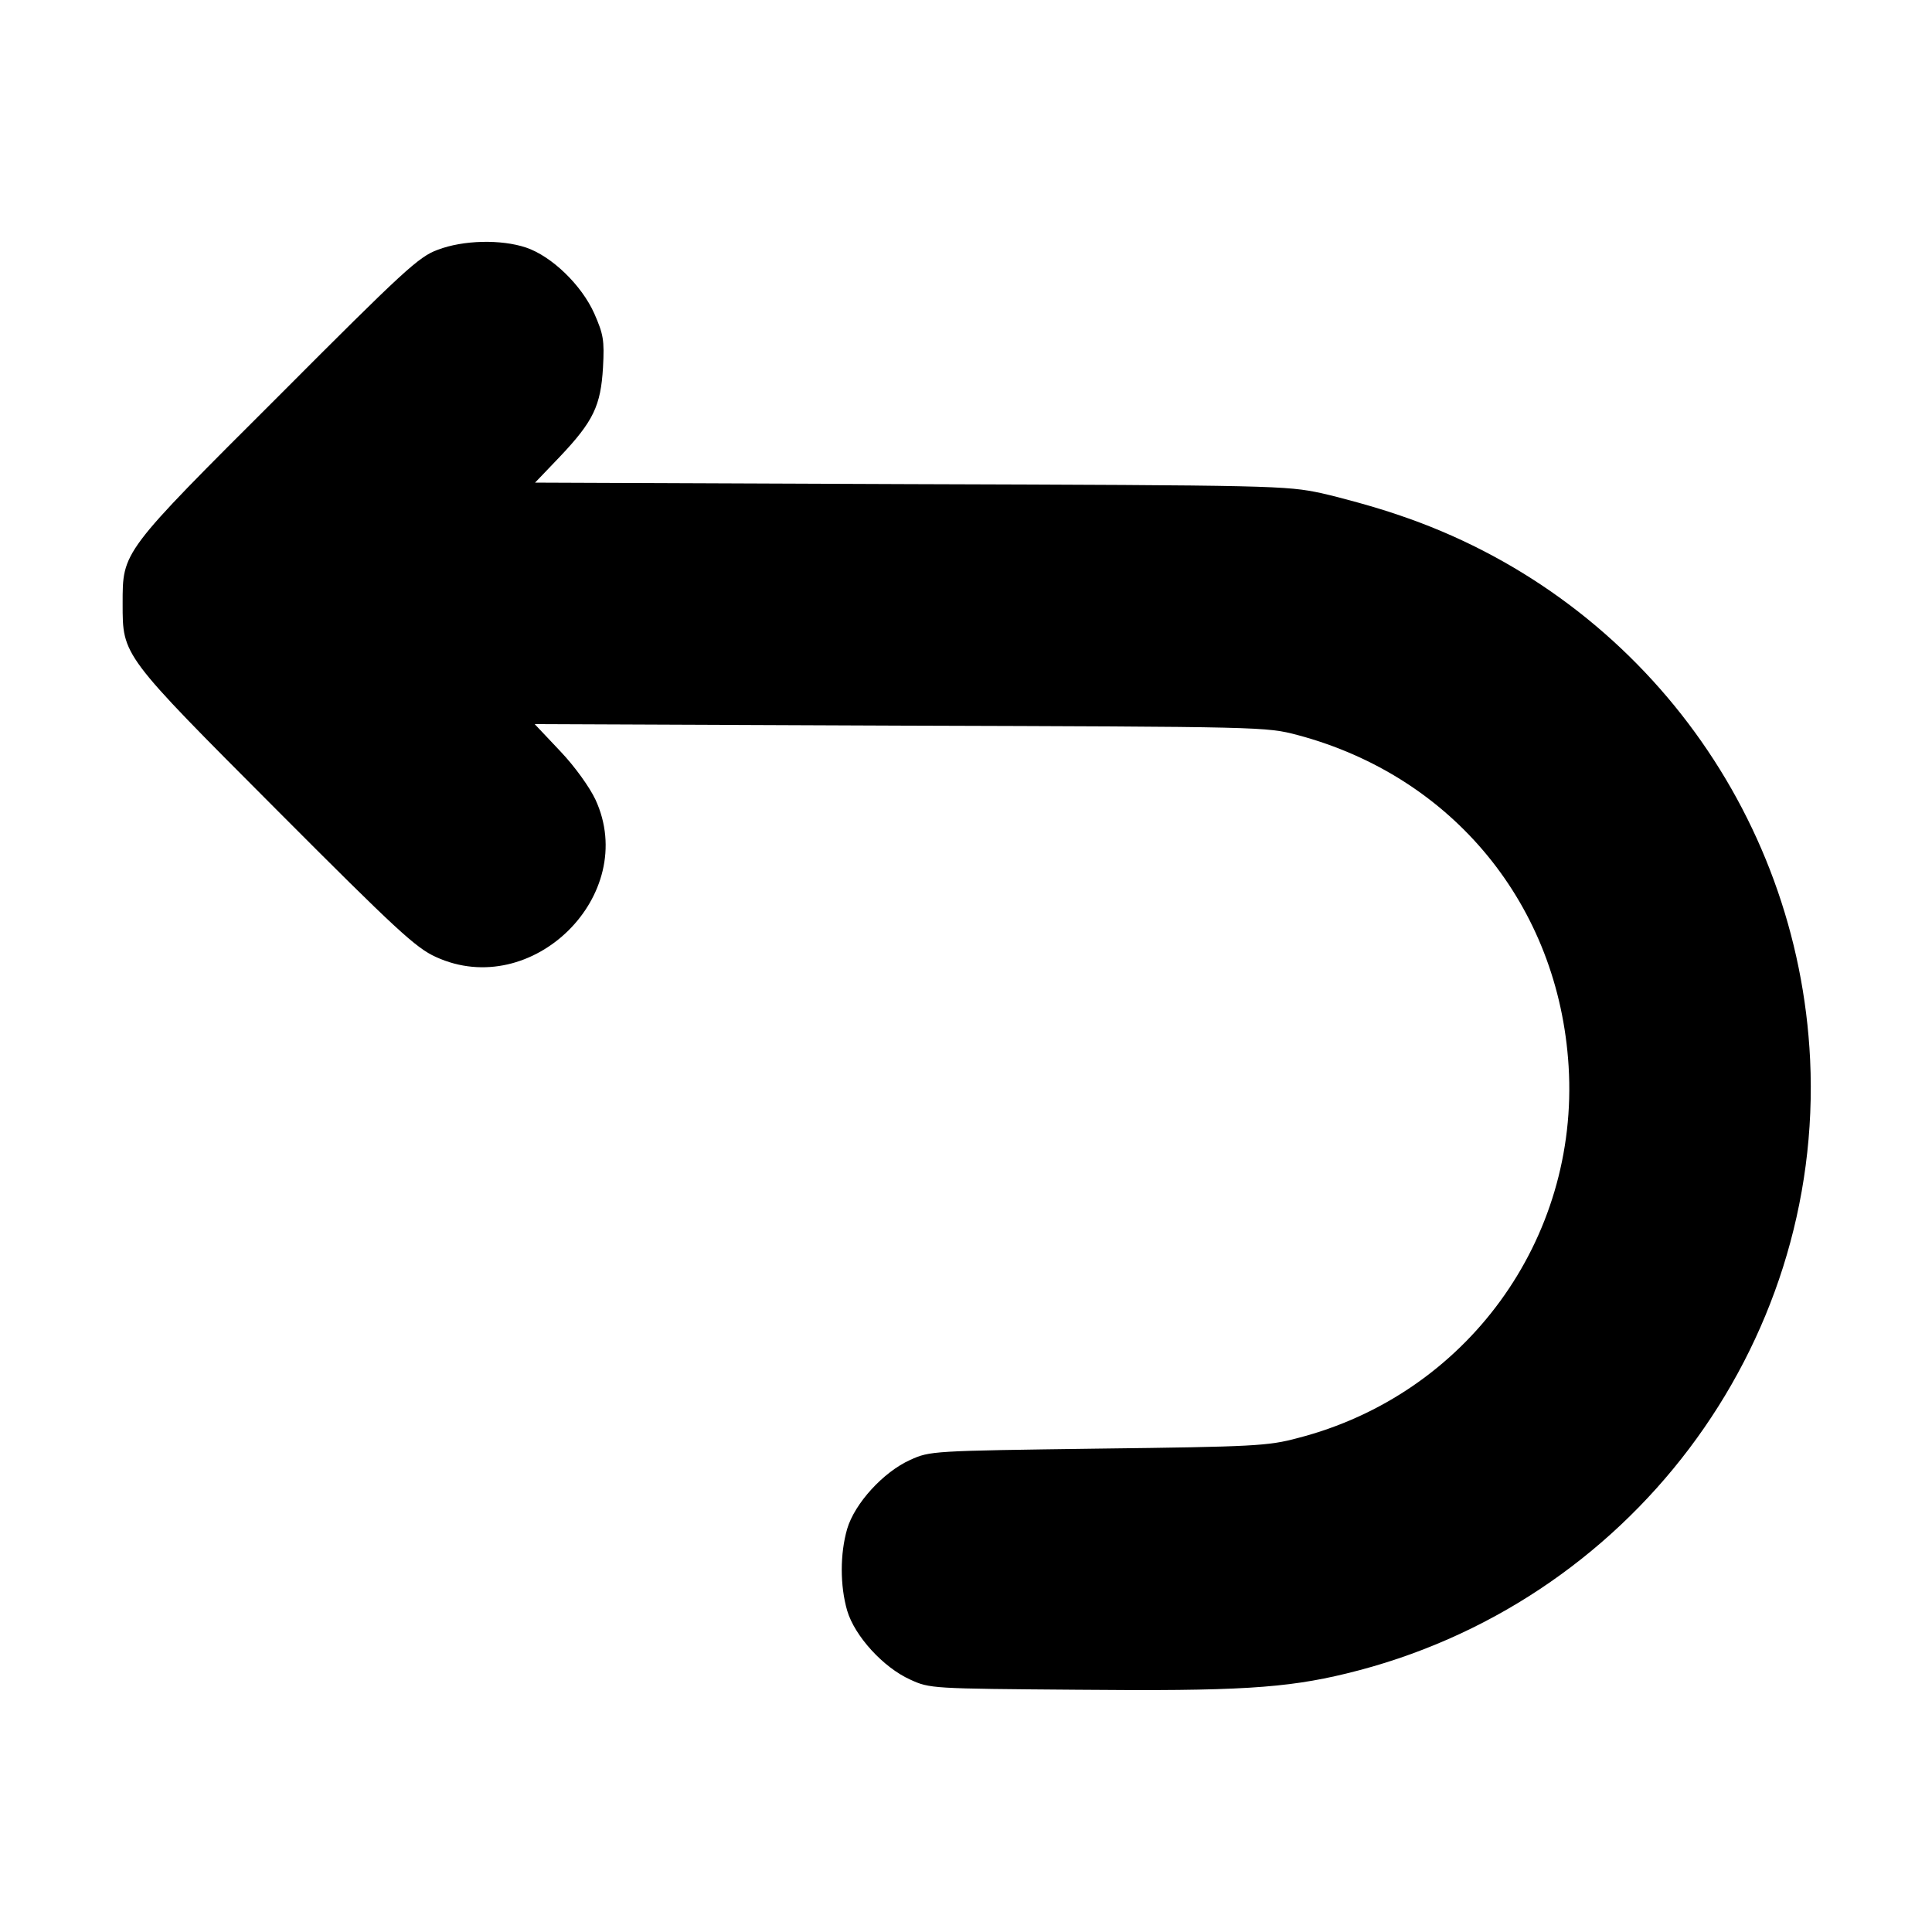
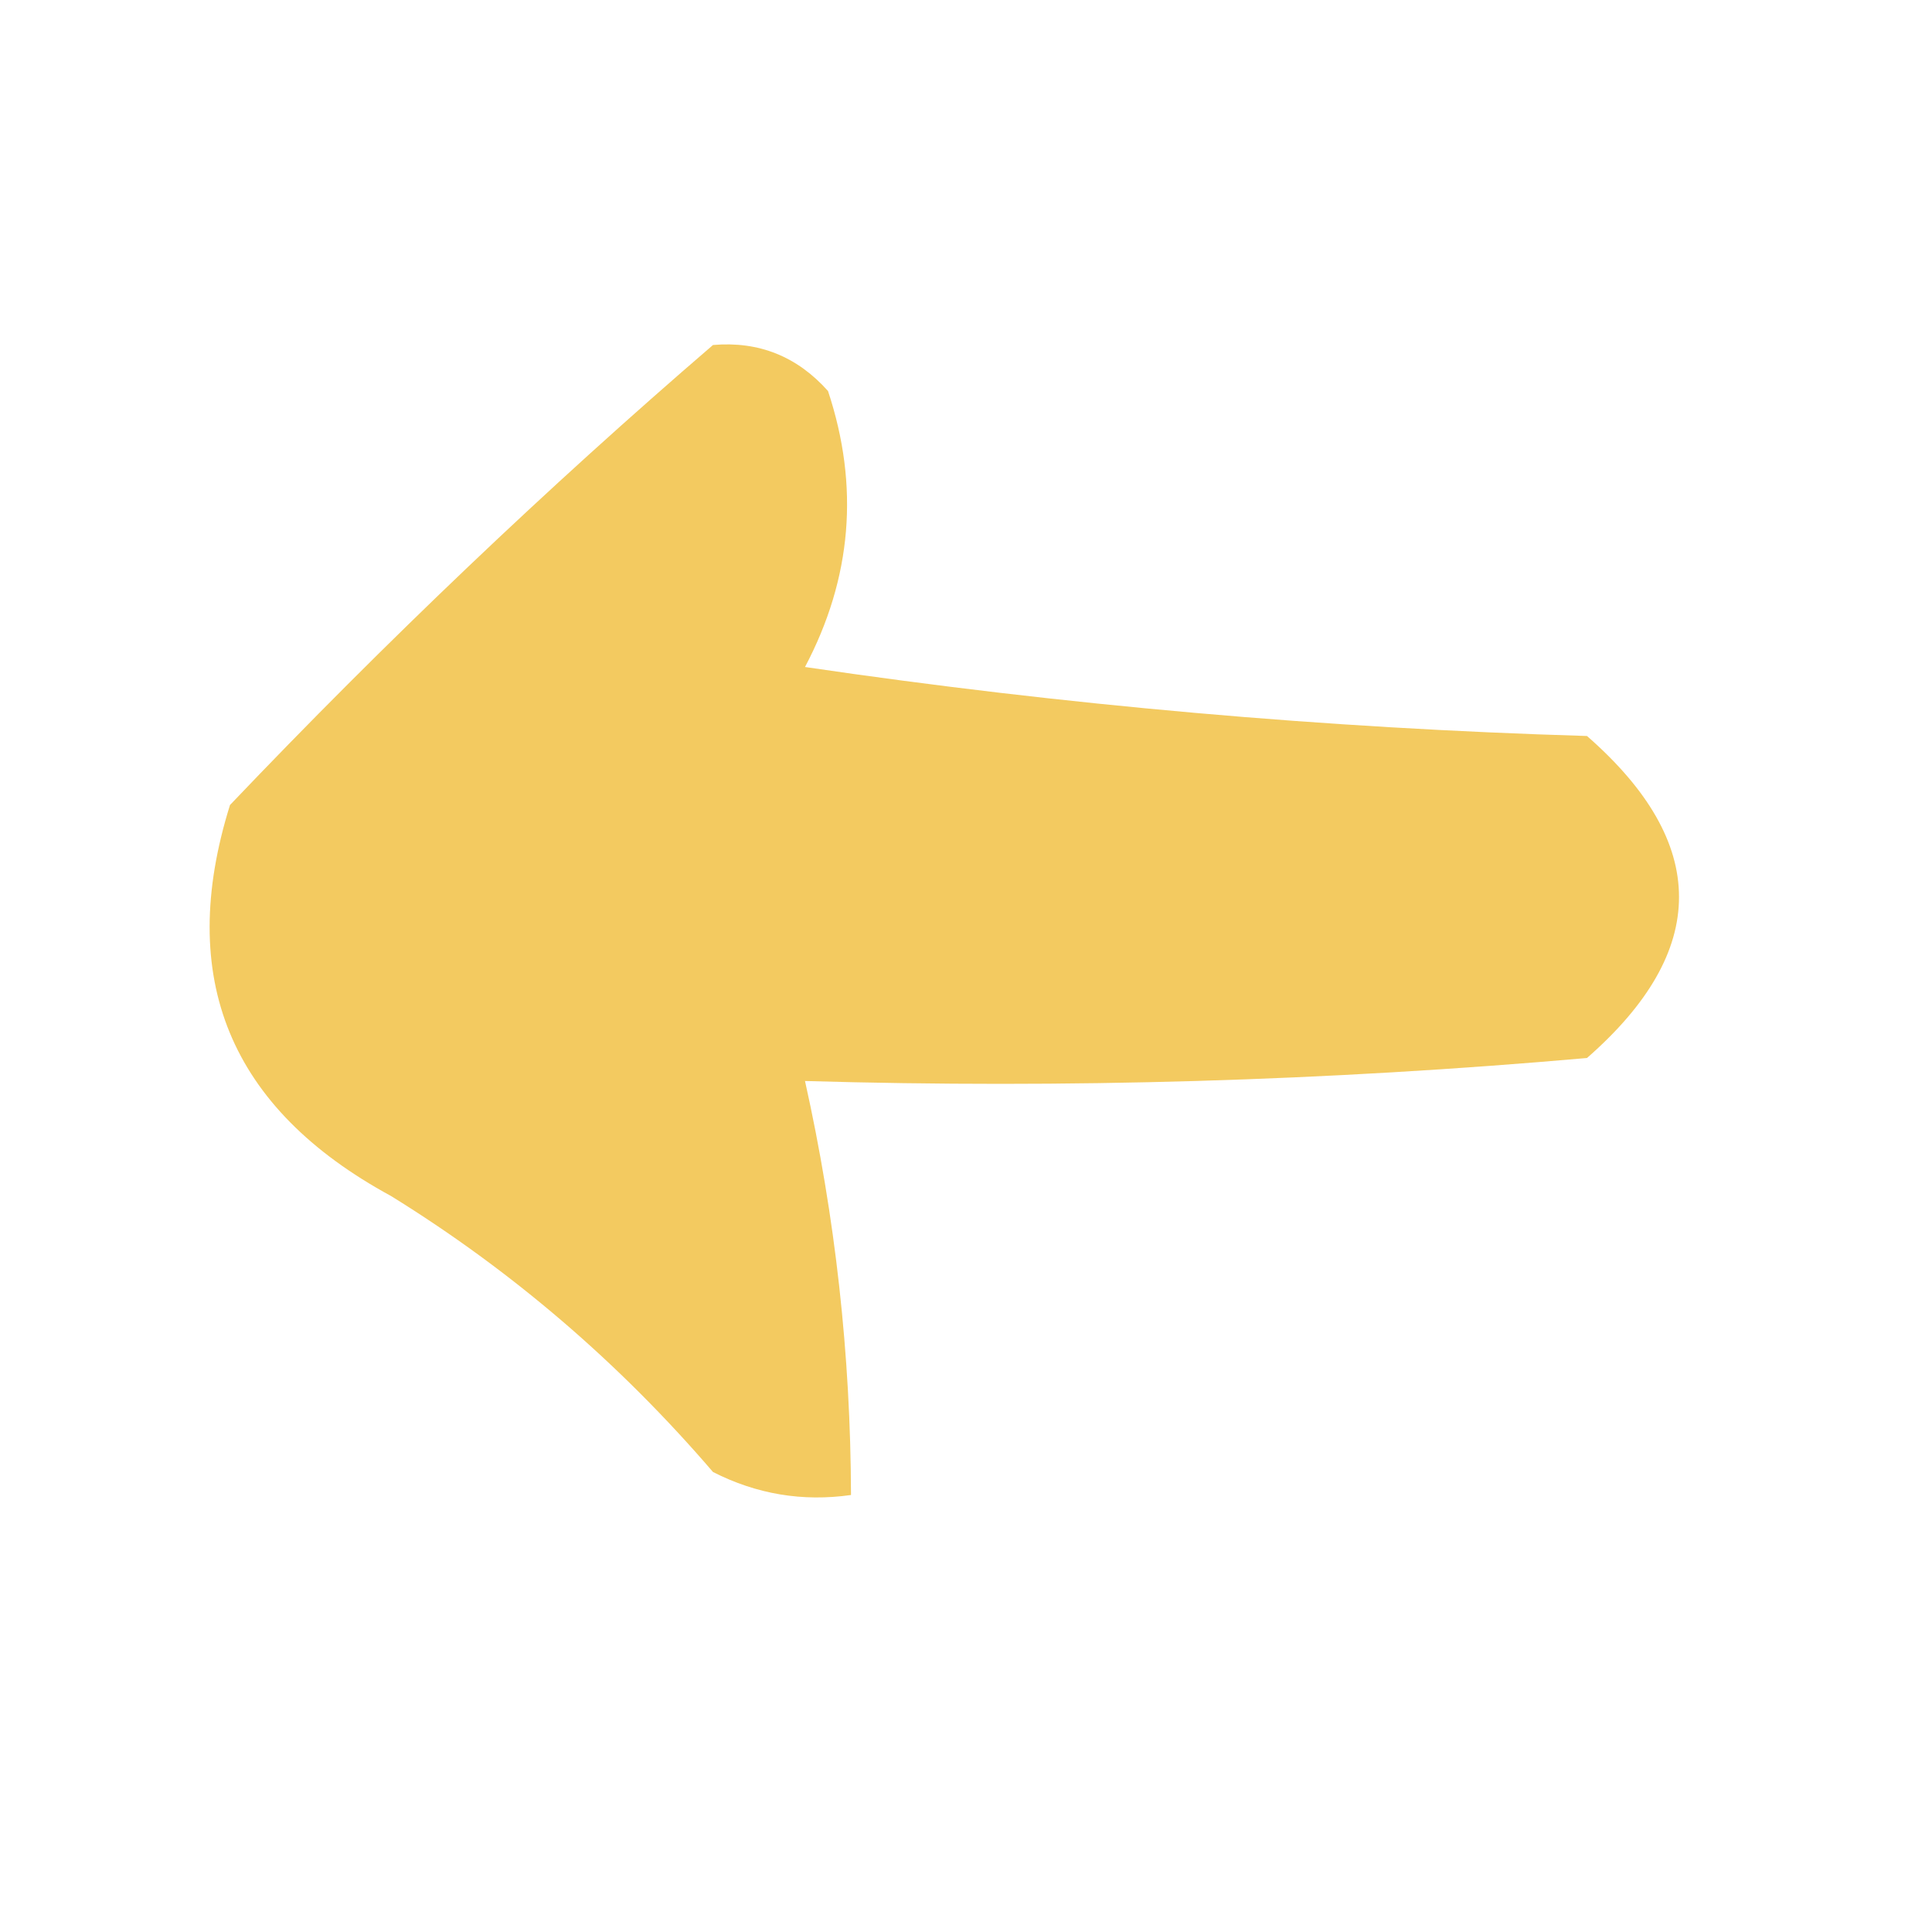
- <svg xmlns="http://www.w3.org/2000/svg" version="1.0" viewBox="0 0 512 512" preserveAspectRatio="xMidYMid meet">
-   <g transform="translate(0,512) scale(0.1,-0.1)" fill="#000000" stroke="none">
-     <path d="M1160 4458 c-50 -18 -90 -55 -421 -387 -418 -417 -414 -412 -414 -551 0 -138 -3 -134 409 -547 316 -317 368 -365 421 -389 255 -117 540 164 423 417 -15 32 -54 87 -93 128 l-68 72 969 -4 c966 -3 969 -3 1053 -25 412 -110 692 -452 718 -878 28 -459 -271 -870 -718 -985 -78 -21 -116 -23 -529 -28 -441 -6 -445 -6 -498 -30 -71 -32 -147 -115 -167 -183 -19 -66 -19 -150 0 -216 20 -68 96 -151 167 -183 52 -24 57 -24 443 -27 423 -4 553 4 713 43 748 181 1265 866 1229 1627 -32 661 -465 1234 -1093 1444 -58 20 -149 45 -202 57 -94 20 -125 21 -1090 24 l-994 4 66 69 c89 94 108 135 114 236 4 73 1 88 -23 143 -34 76 -113 152 -181 175 -66 22 -166 20 -234 -6z" />
+ <svg xmlns="http://www.w3.org/2000/svg" version="1.1" style="shape-rendering:geometricPrecision; text-rendering:geometricPrecision; image-rendering:optimizeQuality; fill-rule:evenodd; clip-rule:evenodd" viewBox="0 0 42 42">
+   <g>
+     <path style="opacity:1" fill="#f3ca60" d="M 15.5,7.5 C 16.496,7.414 17.329,7.748 18,8.5C 18.687,10.568 18.52,12.568 17.5,14.5C 23.138,15.33 28.804,15.83 34.5,16C 37.167,18.333 37.167,20.667 34.5,23C 28.843,23.499 23.176,23.666 17.5,23.5C 18.159,26.455 18.492,29.455 18.5,32.5C 17.448,32.65 16.448,32.483 15.5,32C 13.461,29.625 11.128,27.625 8.5,26C 4.99,24.093 3.824,21.26 5,17.5C 8.396,13.935 11.896,10.601 15.5,7.5 Z" />
  </g>
</svg>
